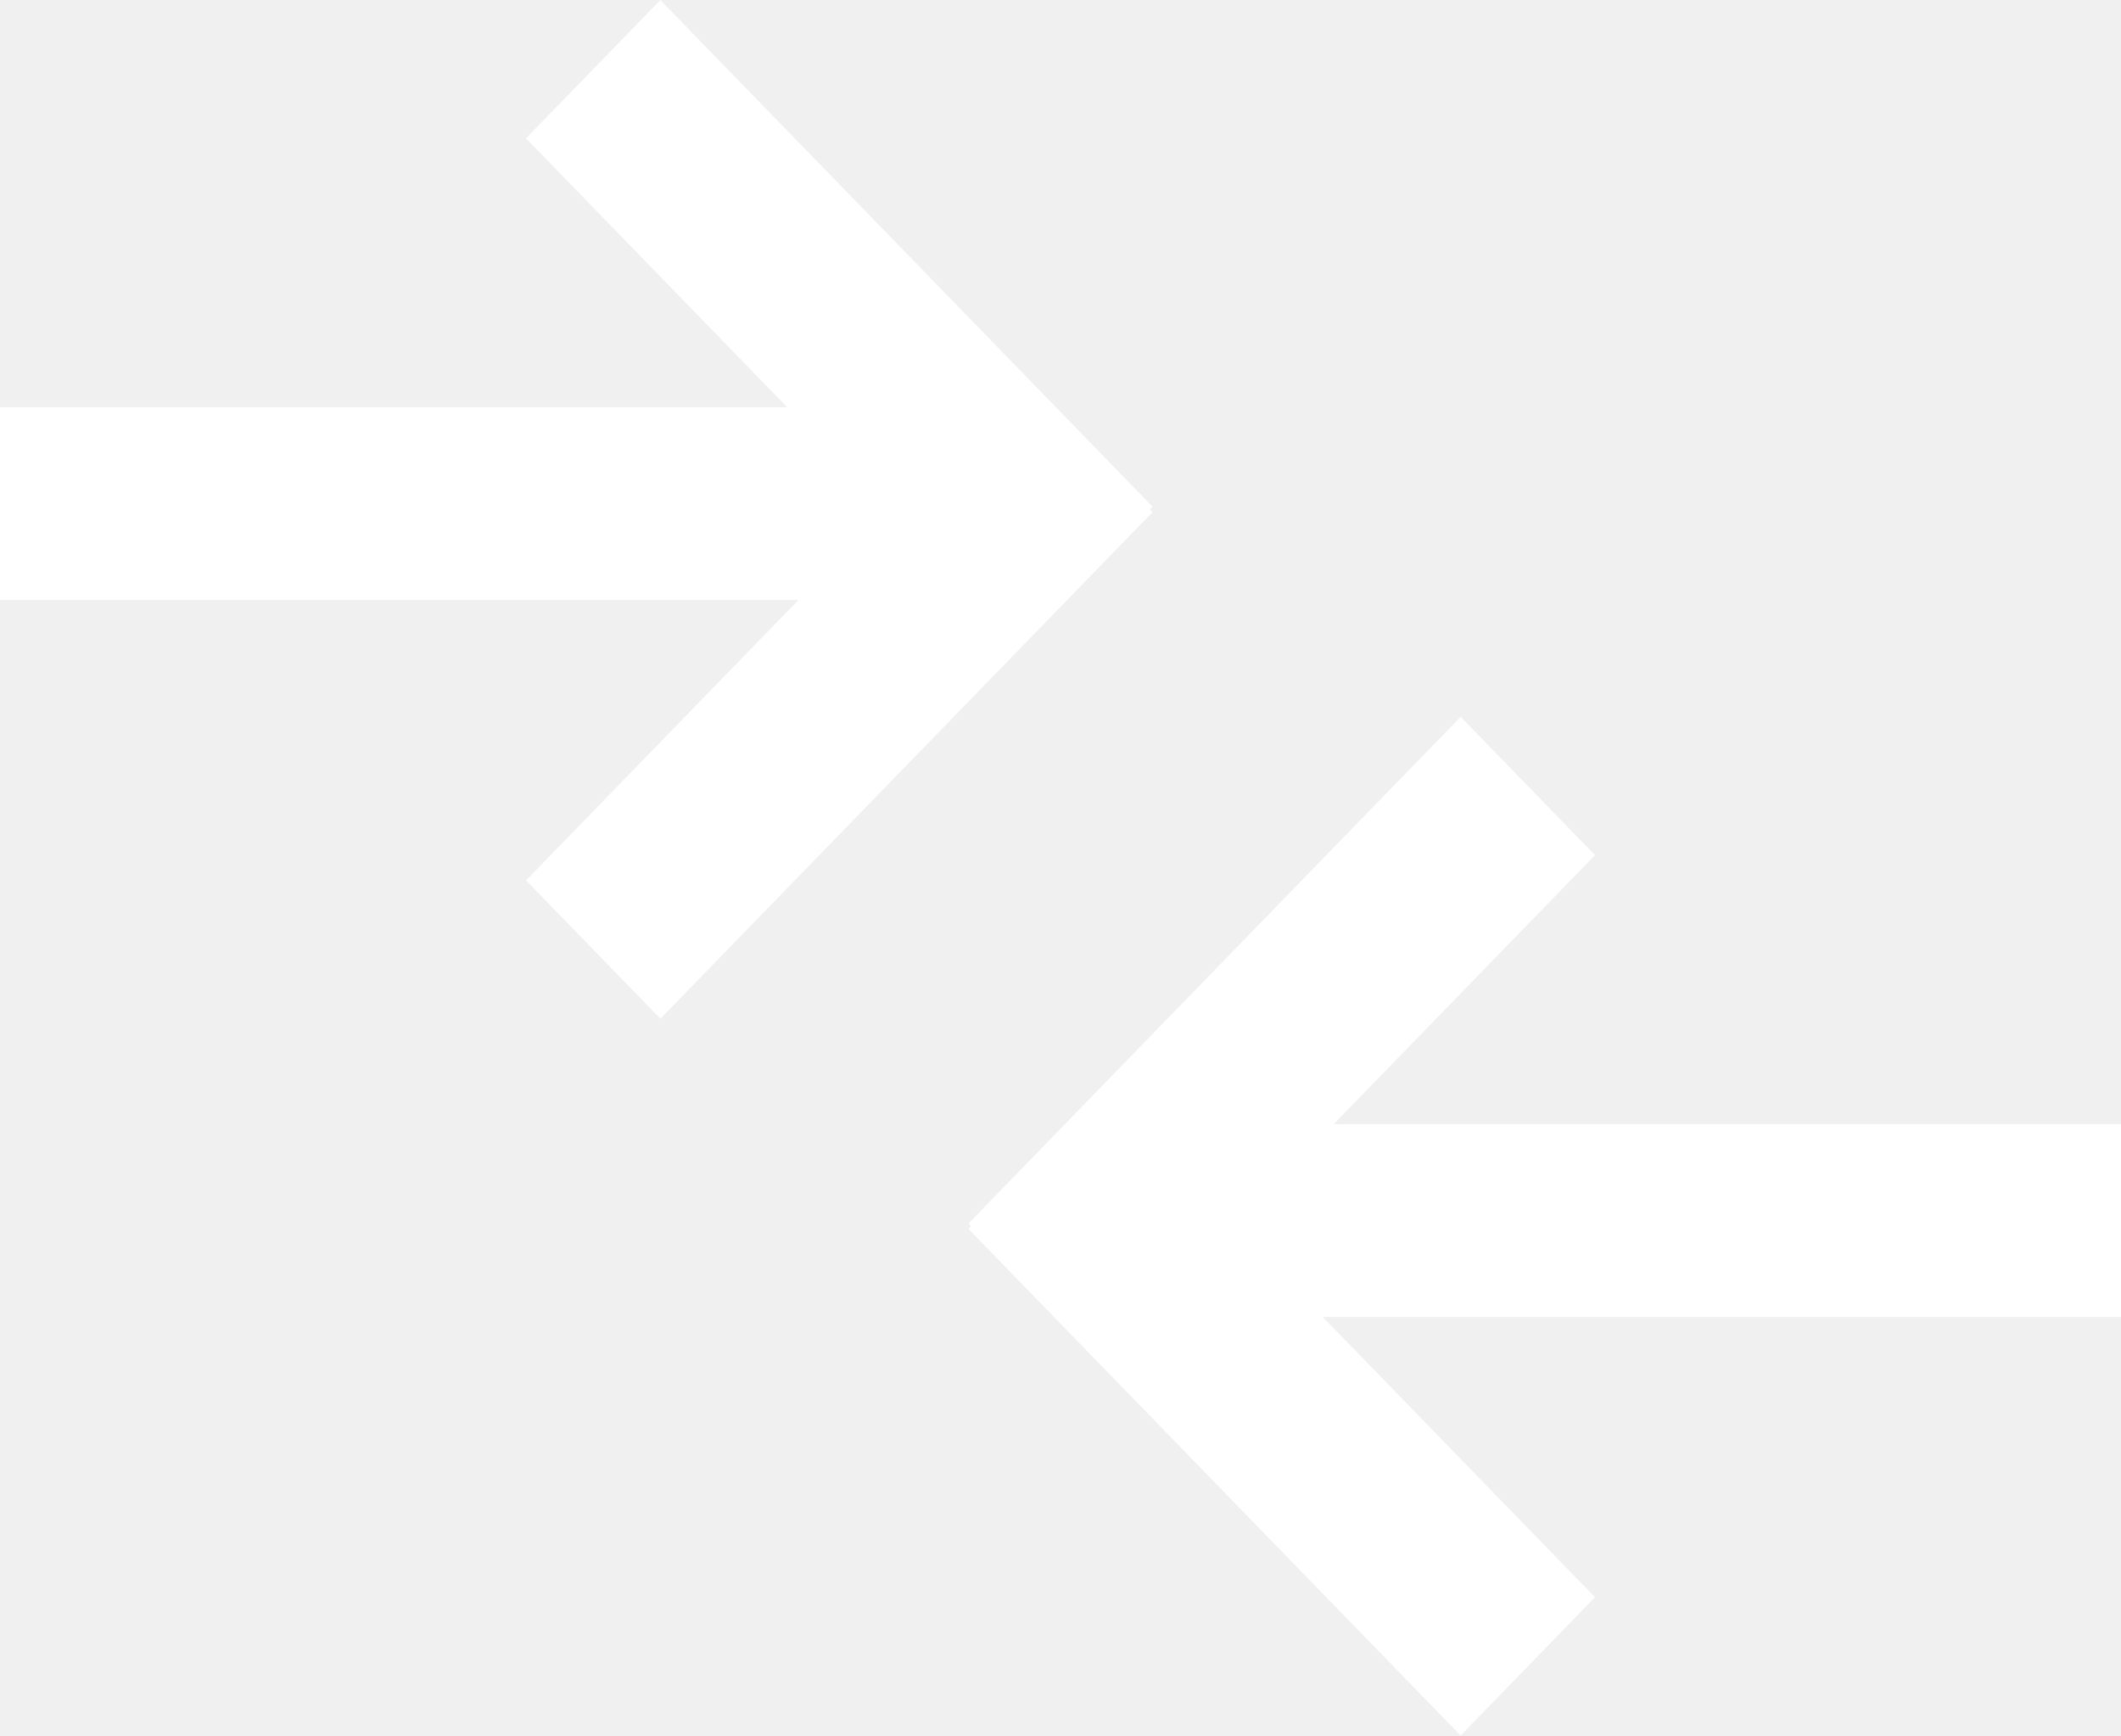
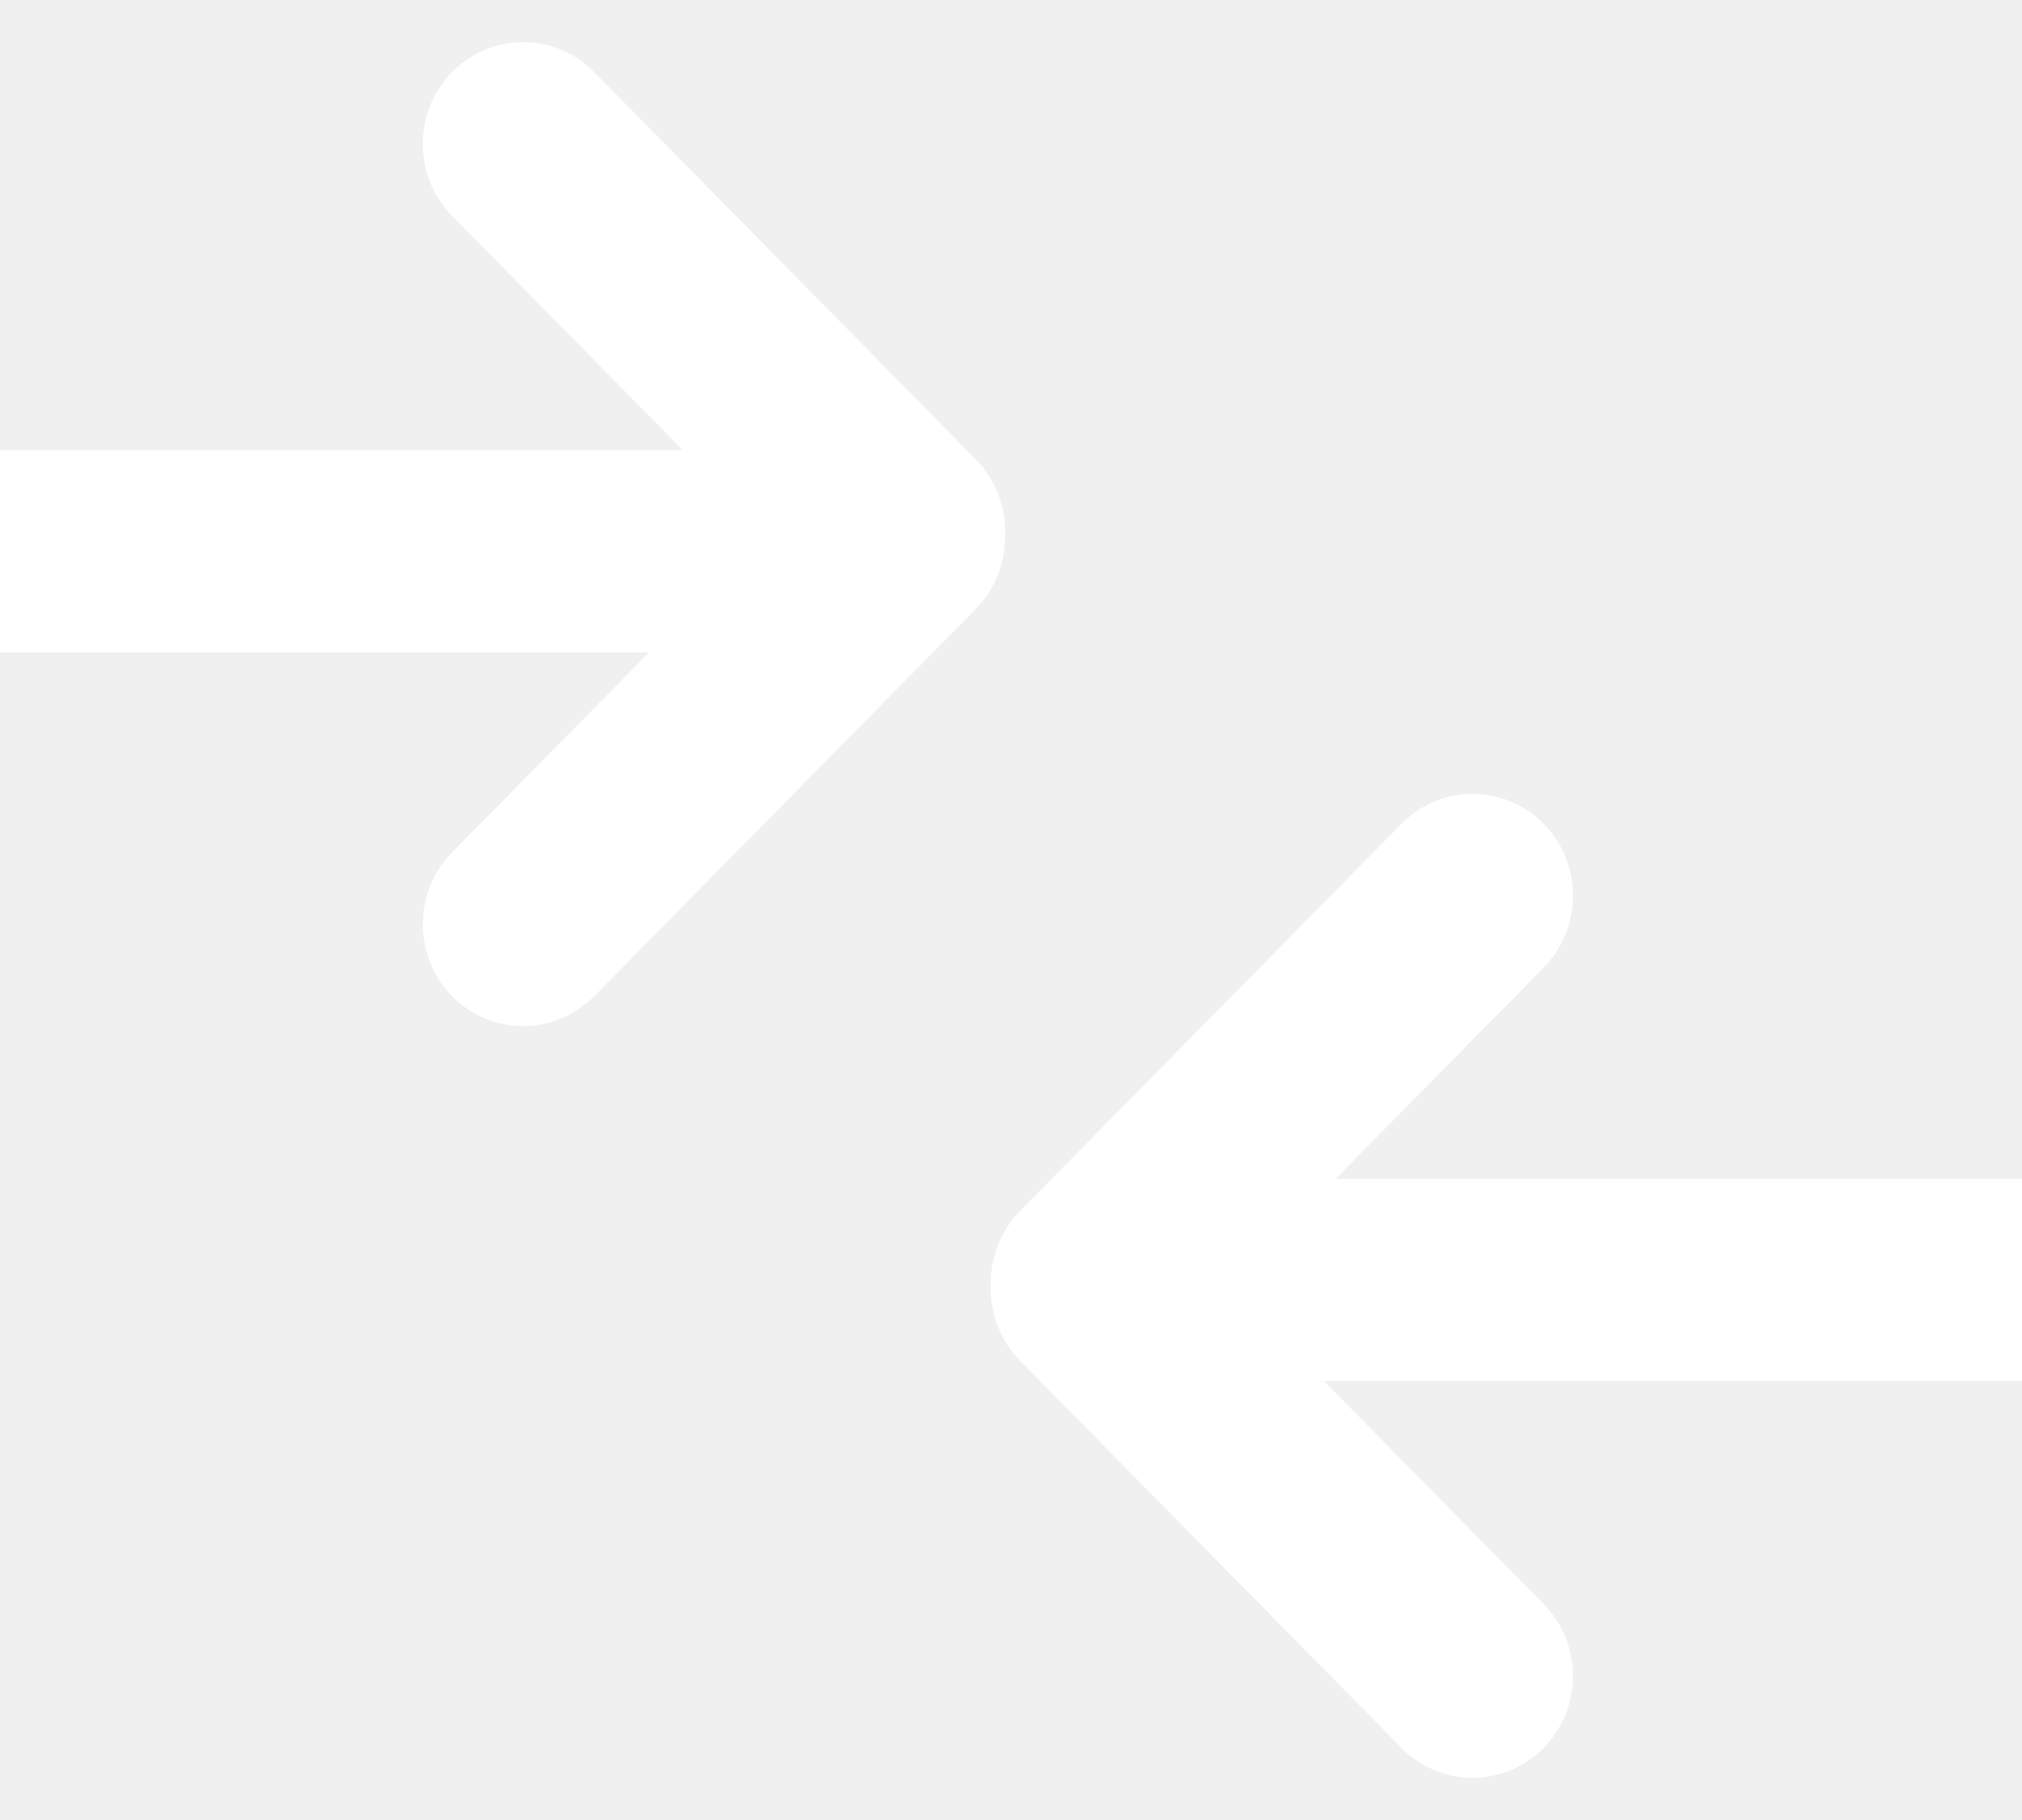
- <svg xmlns="http://www.w3.org/2000/svg" width="22" height="18" viewBox="0 0 22 18" fill="none">
-   <line y1="-1" x2="7.325" y2="-1" transform="matrix(-0.696844 0.717223 -0.696844 -0.717223 15.1506 7.43457)" stroke="white" stroke-width="2" />
-   <line y1="-1" x2="7.325" y2="-1" transform="matrix(-0.696844 -0.717223 -0.696844 0.717223 15.1504 18)" stroke="white" stroke-width="2" />
-   <line x1="11.953" y1="12.659" x2="22" y2="12.659" stroke="white" stroke-width="2" />
-   <line y1="-1" x2="7.325" y2="-1" transform="matrix(0.696844 0.717223 0.696844 -0.717223 6.84961 0.000488281)" stroke="white" stroke-width="2" />
-   <line y1="-1" x2="7.325" y2="-1" transform="matrix(0.696844 -0.717223 0.696844 0.717223 6.8501 10.5654)" stroke="white" stroke-width="2" />
-   <line y1="-1" x2="10.047" y2="-1" transform="matrix(-1 8.87011e-08 8.61808e-08 1 10.0474 6.22363)" stroke="white" stroke-width="2" />
+ <svg xmlns="http://www.w3.org/2000/svg" width="20" height="18" viewBox="0 0 20 18" fill="none">
+   <line x1="1" y1="-1" x2="6.376" y2="-1" transform="matrix(-0.70192 0.712256 -0.70192 -0.712255 14.5659 7.43408)" stroke="white" stroke-width="2" stroke-linecap="round" />
+   <line x1="1" y1="-1" x2="6.376" y2="-1" transform="matrix(-0.70192 -0.712255 -0.70192 0.712256 14.5654 18)" stroke="white" stroke-width="2" stroke-linecap="round" />
+   <line x1="12.322" y1="12.659" x2="19" y2="12.659" stroke="white" stroke-width="2" stroke-linecap="square" />
+   <line x1="1" y1="-1" x2="6.376" y2="-1" transform="matrix(0.70192 0.712255 0.70192 -0.712256 5.17432 -0.000488281)" stroke="white" stroke-width="2" stroke-linecap="round" />
+   <line x1="1" y1="-1" x2="6.376" y2="-1" transform="matrix(0.70192 -0.712256 0.70192 0.712255 5.1748 10.5654)" stroke="white" stroke-width="2" stroke-linecap="round" />
+   <line x1="7.786" y1="5.452" x2="1" y2="5.452" stroke="white" stroke-width="2" stroke-linecap="square" />
</svg>
